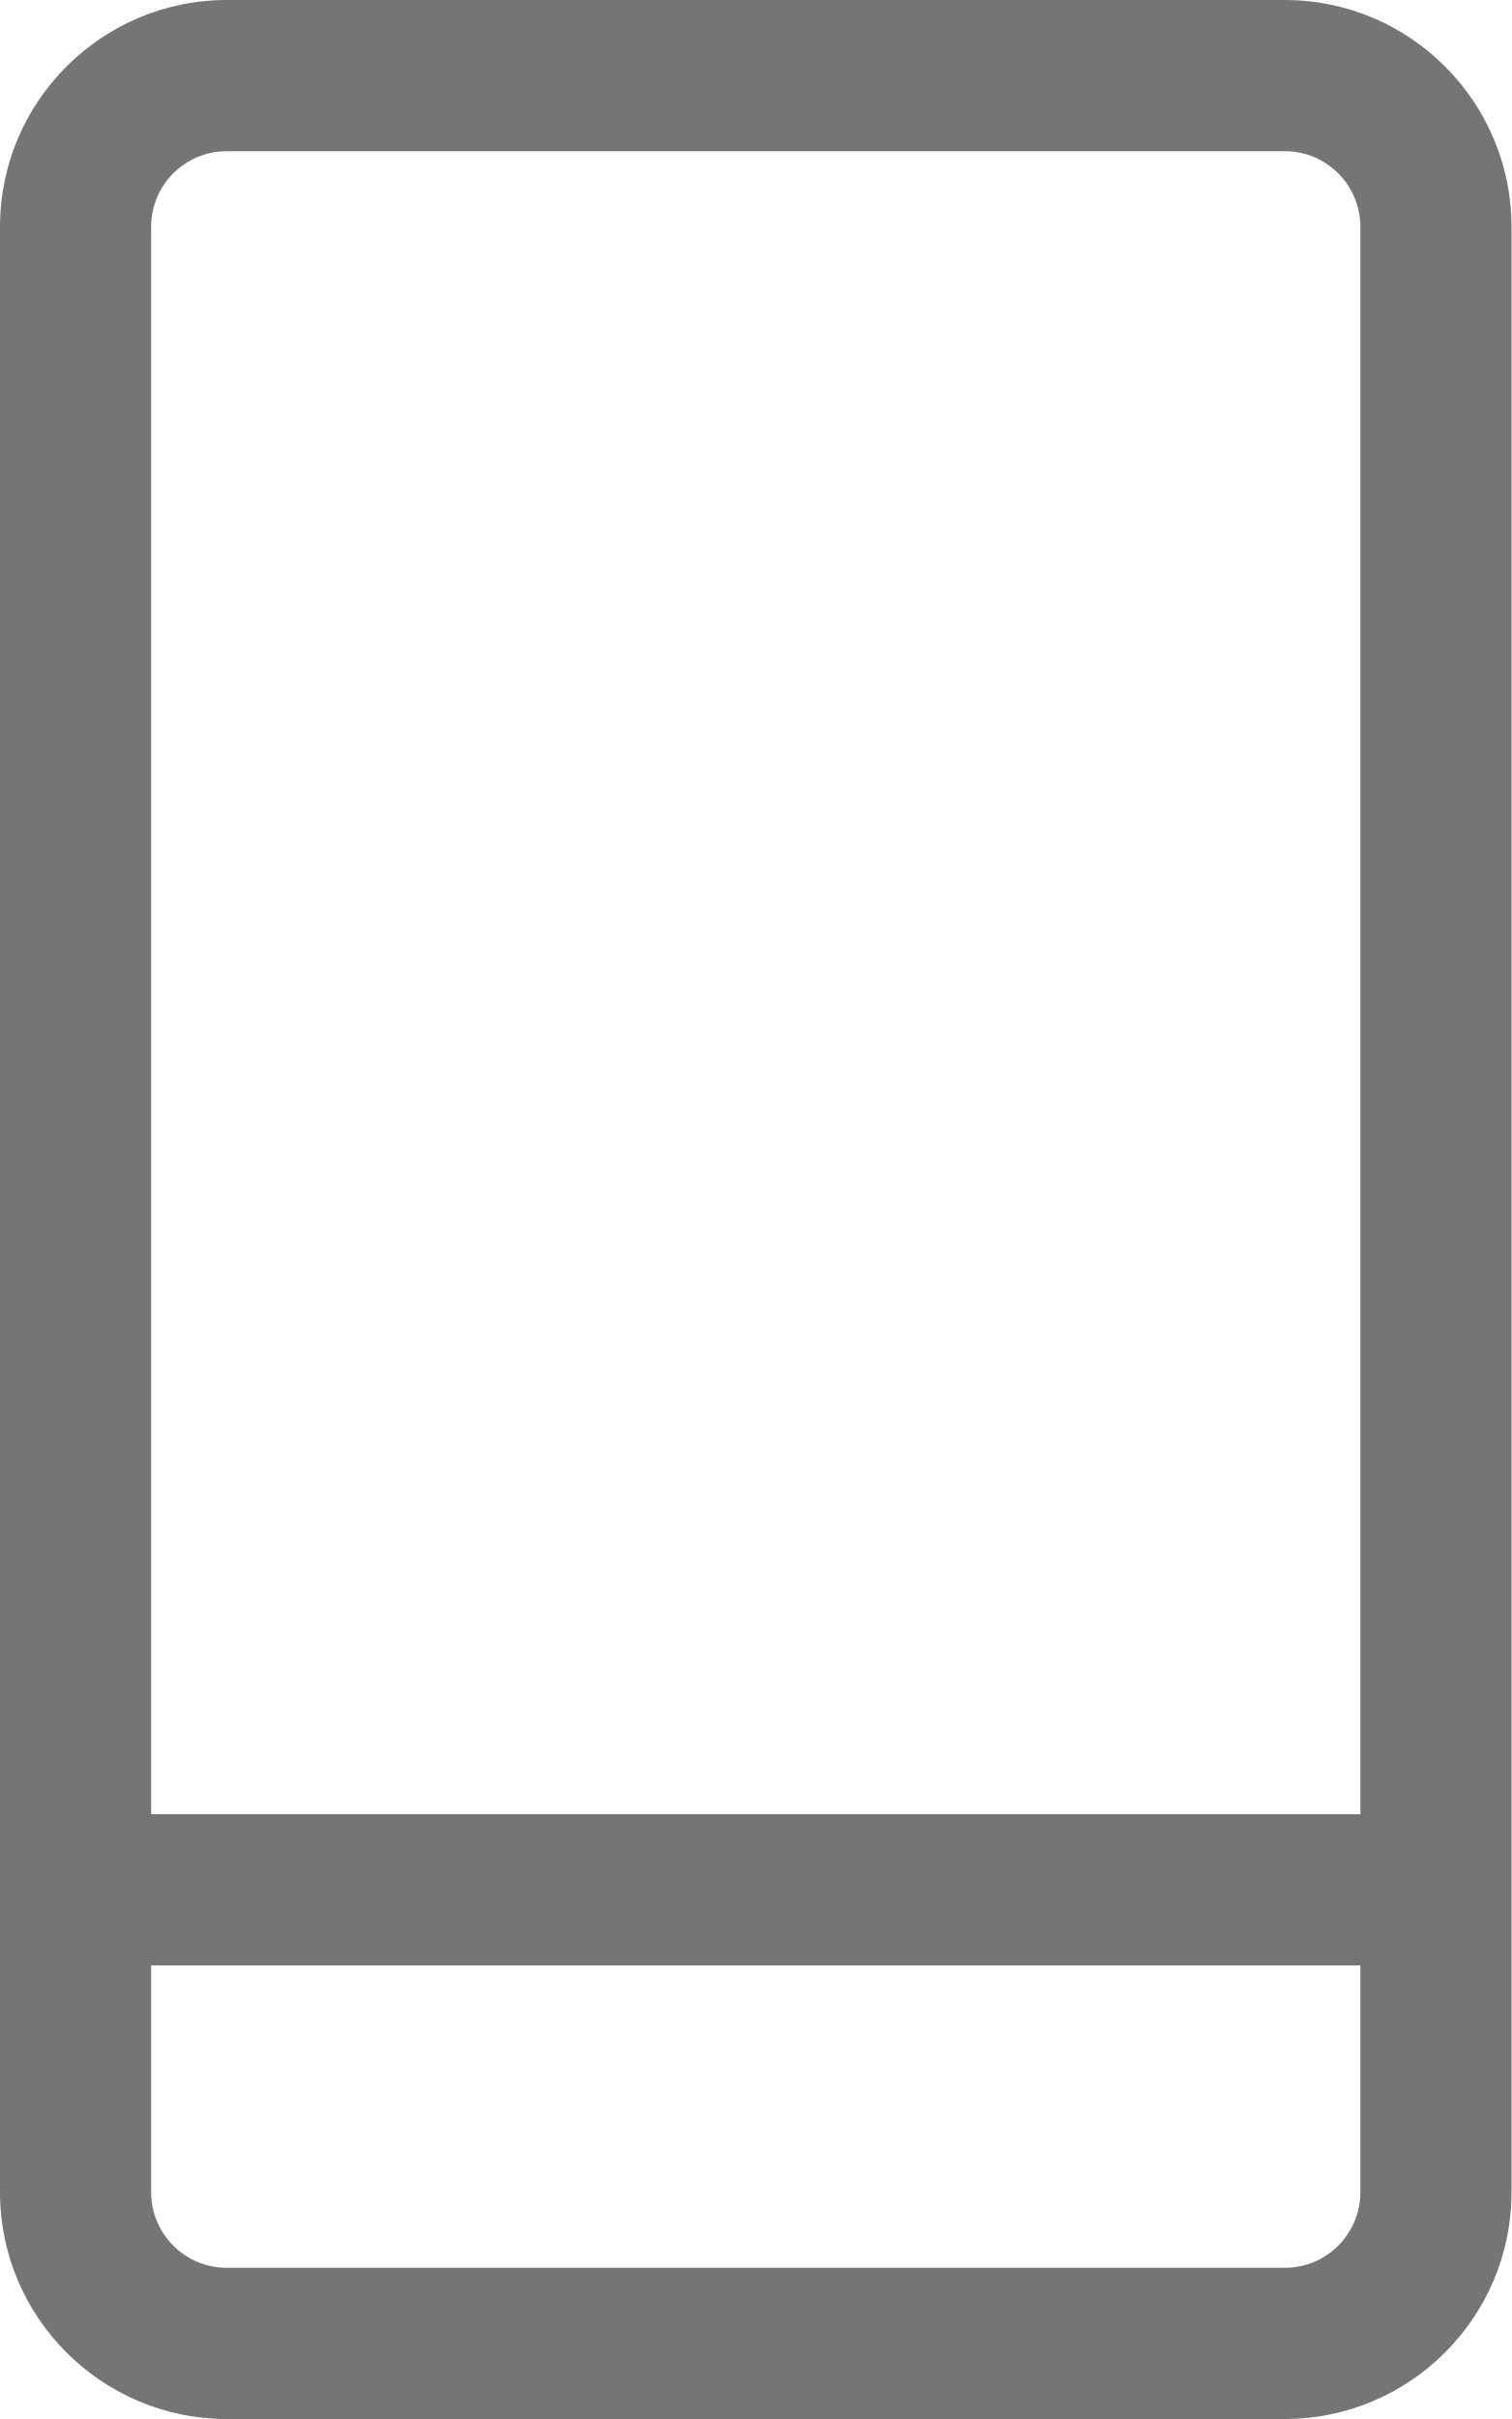
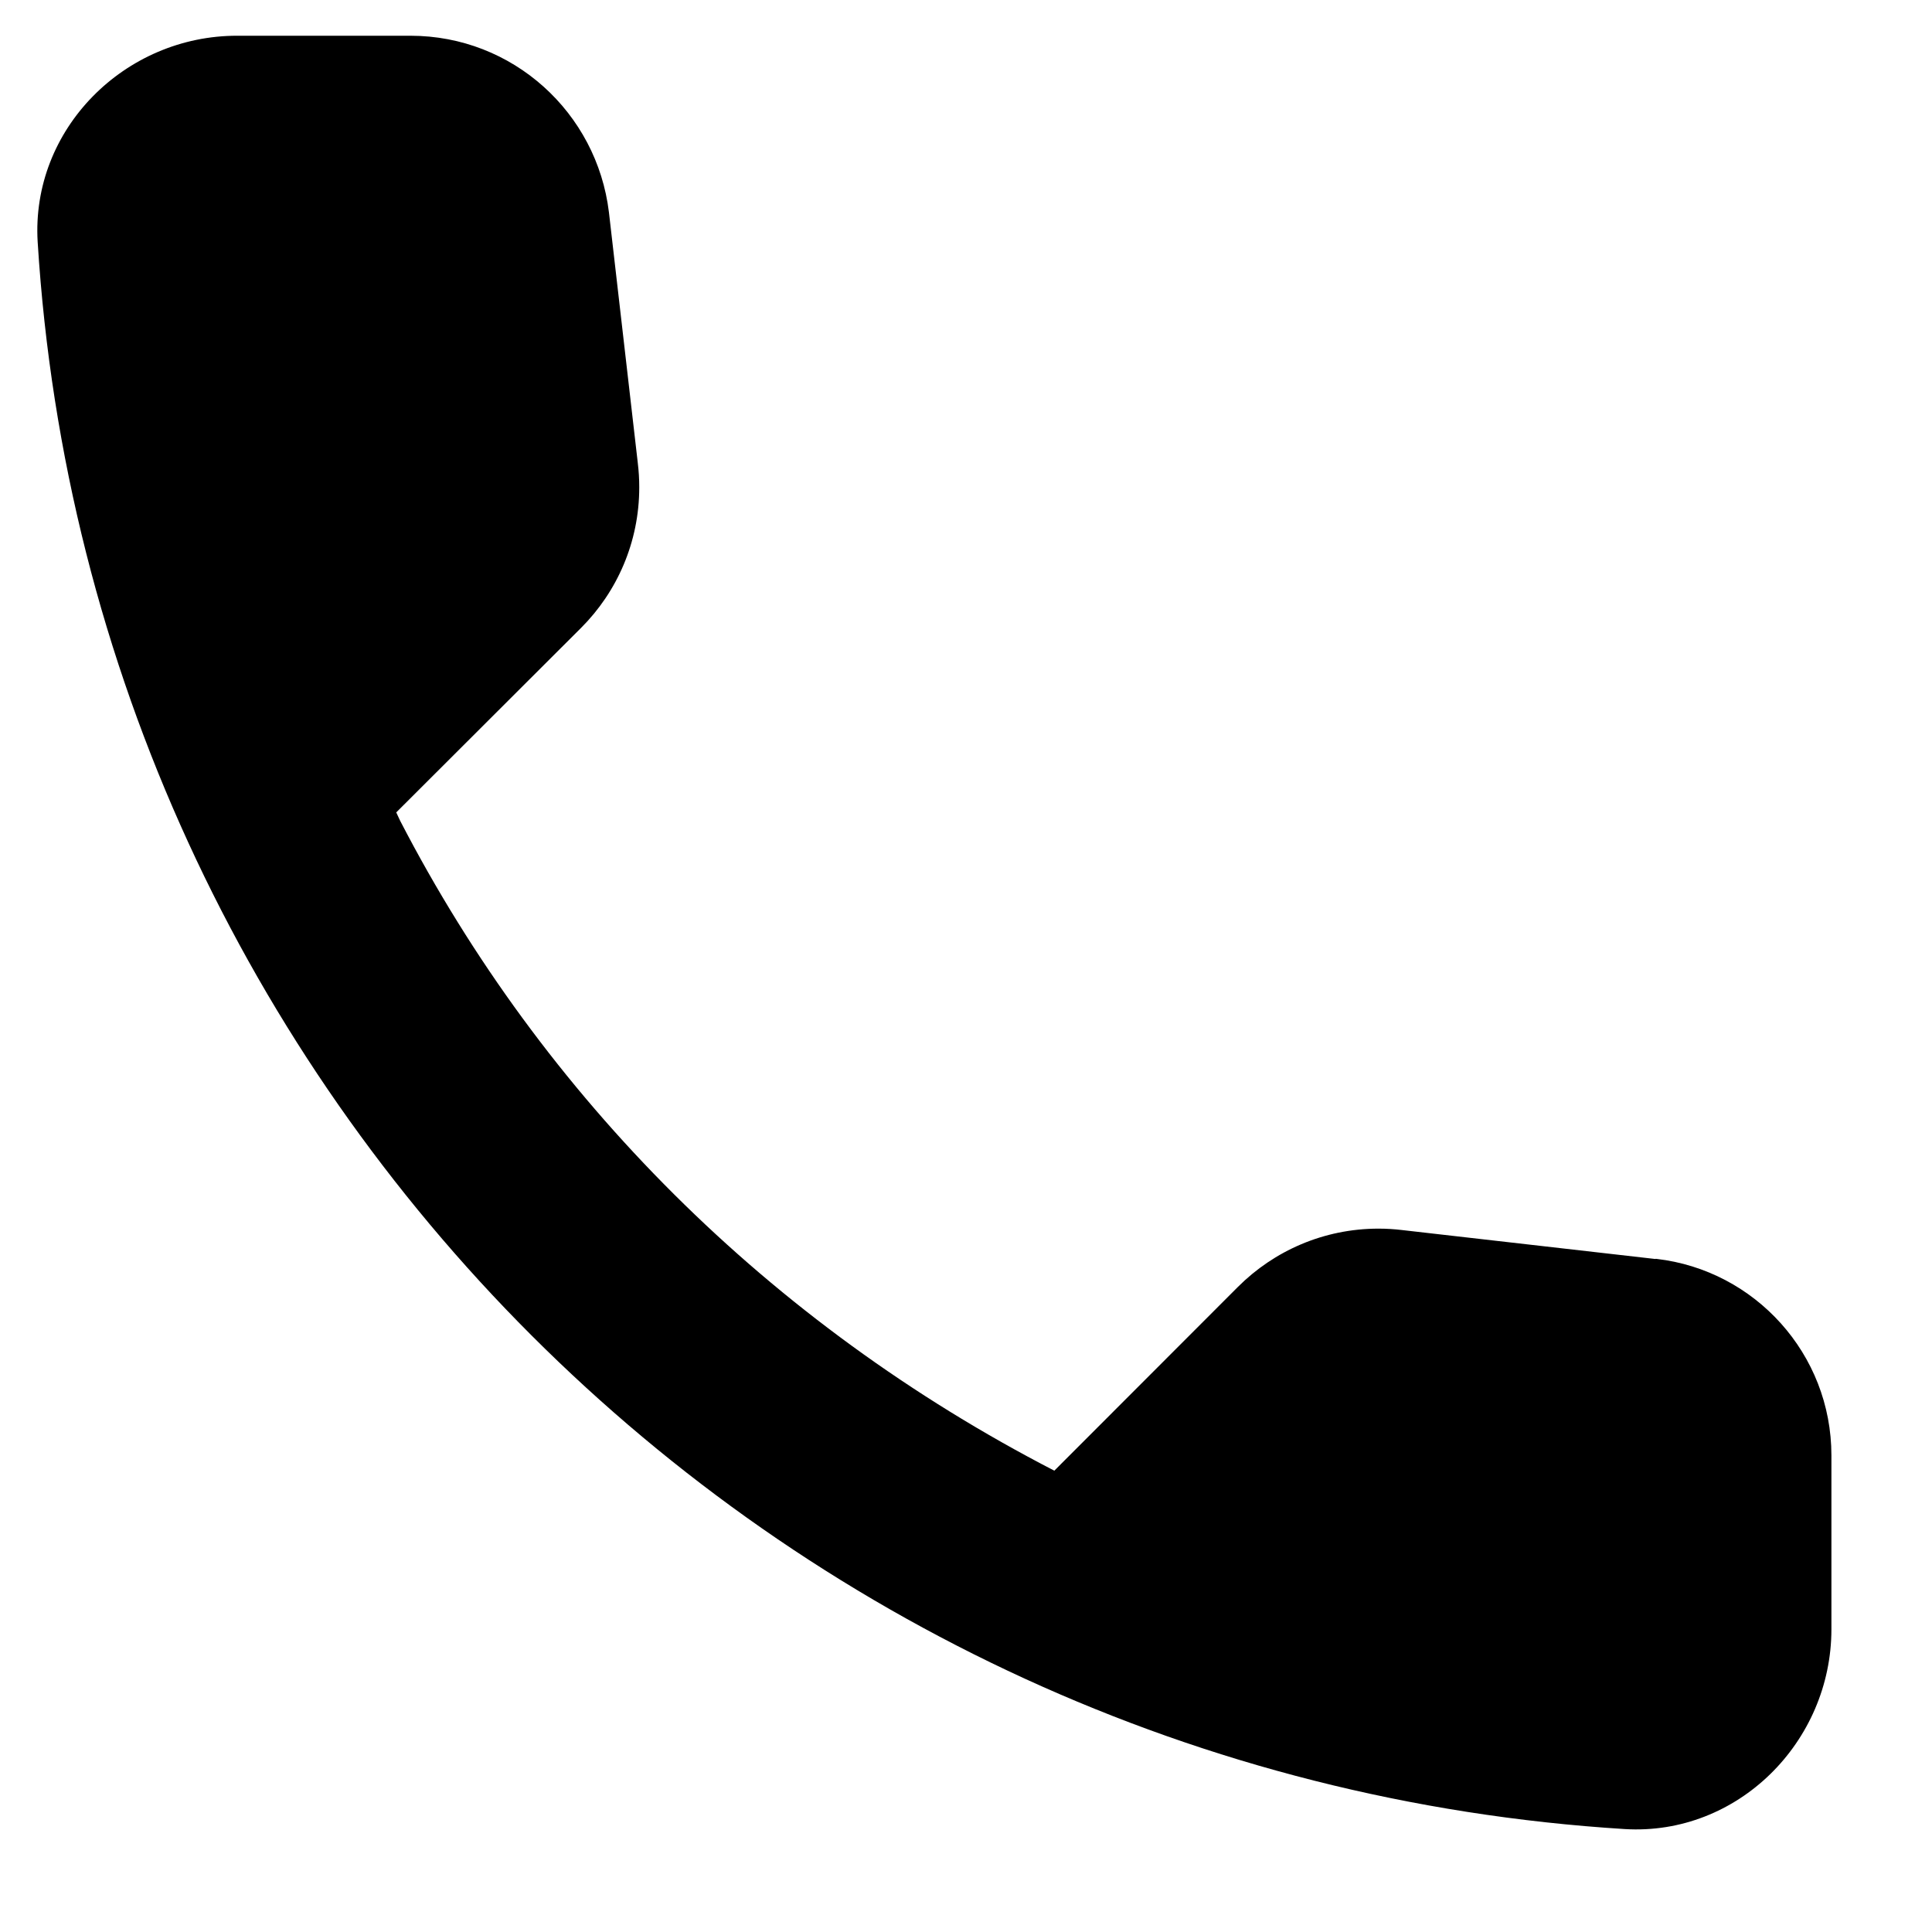
- <svg xmlns="http://www.w3.org/2000/svg" width="10" height="16" fill="none">
-   <path fill="#757575" d="M8.5 0h-7C.673 0 0 .673 0 1.5v13c0 .827.673 1.5 1.5 1.5h7c.827 0 1.5-.673 1.5-1.5v-13C10 .673 9.327 0 8.5 0Zm-7 1h7a.5.5 0 0 1 .5.5V12H1V1.5a.5.5 0 0 1 .5-.5Zm7 14h-7a.5.5 0 0 1-.5-.5V13h8v1.5a.5.5 0 0 1-.5.5Z" />
+ <svg xmlns="http://www.w3.org/2000/svg" version="1.1" width="32" height="32" viewBox="0 0 32 32">
+   <path d="M27.419 20.853l-4.201-0.48c-0.116-0.014-0.25-0.023-0.385-0.023-0.909 0-1.732 0.369-2.328 0.964l-3.042 3.045c-4.718-2.435-8.467-6.185-10.835-10.764l-0.065-0.139 3.061-3.056c0.596-0.596 0.964-1.419 0.964-2.328 0-0.136-0.008-0.27-0.024-0.401l0.002 0.016-0.48-4.169c-0.199-1.655-1.595-2.926-3.287-2.926-0.001 0-0.003 0-0.004 0h-2.861c-1.87-0.005-3.424 1.55-3.31 3.417 0.878 14.126 12.176 25.408 26.286 26.286 1.867 0.114 3.424-1.44 3.424-3.31v-2.862c0-0.005 0-0.010 0-0.016 0-1.681-1.266-3.067-2.897-3.256l-0.015-0.001z" />
</svg>
